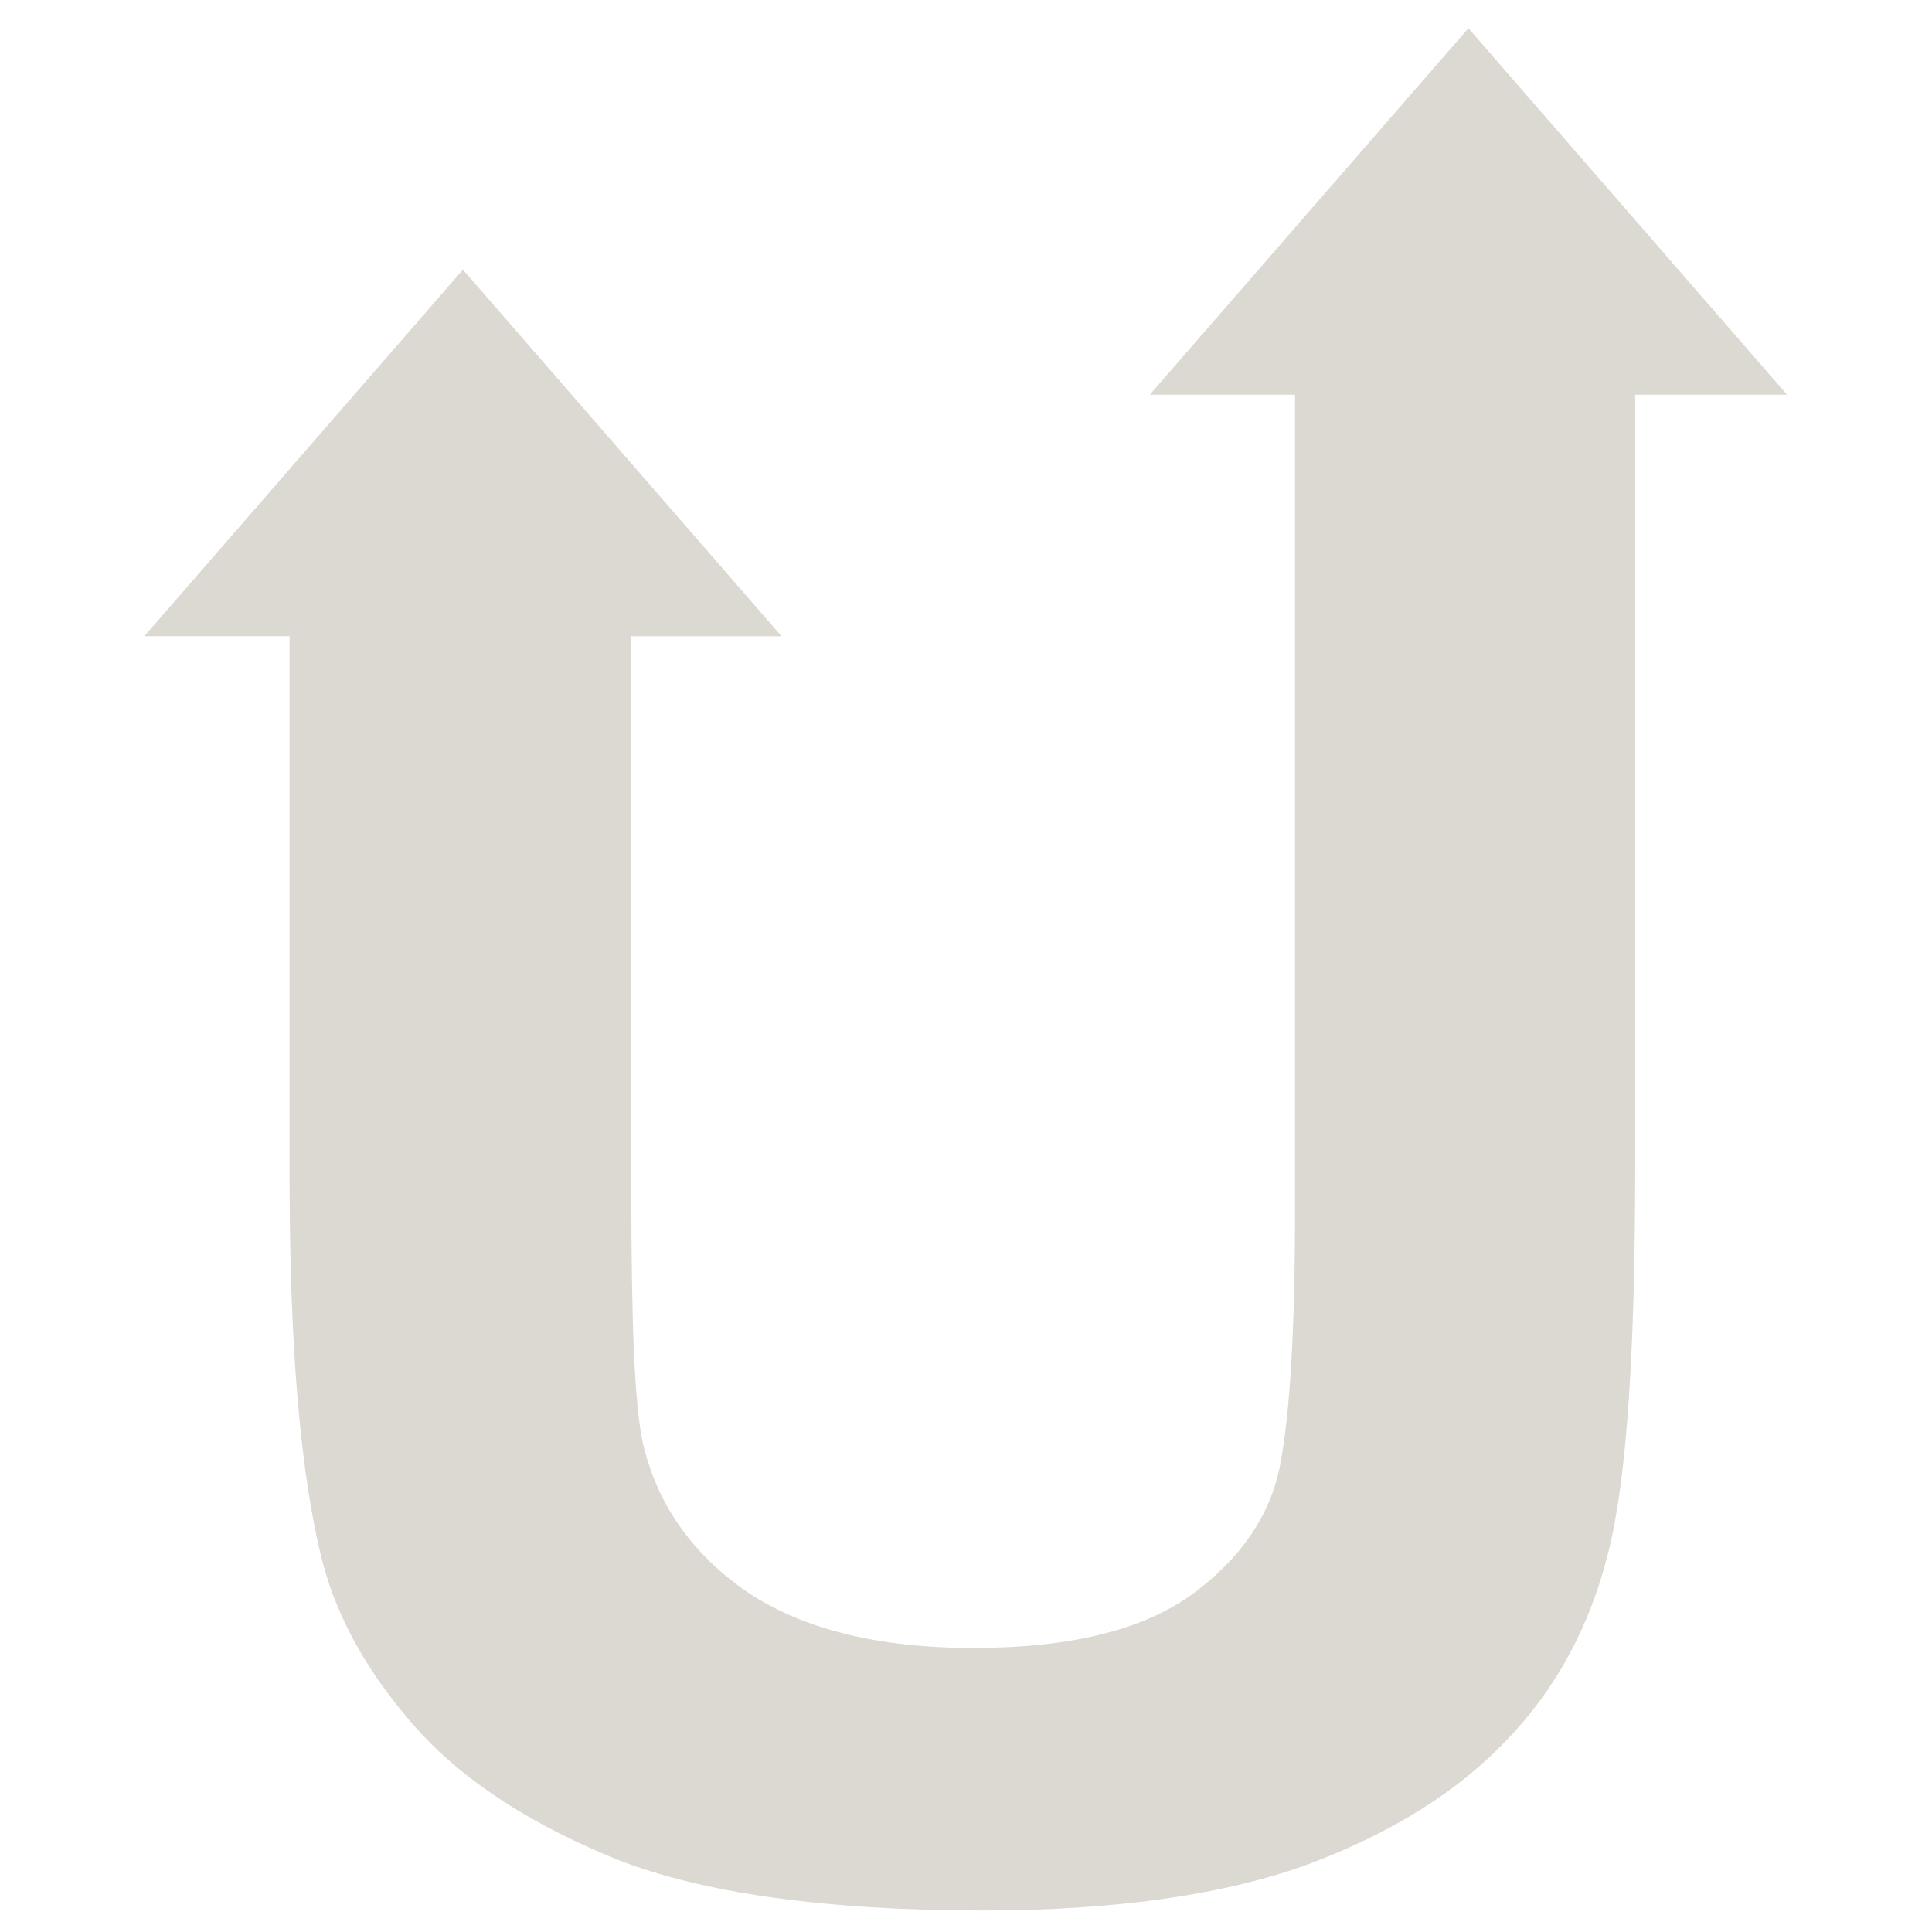
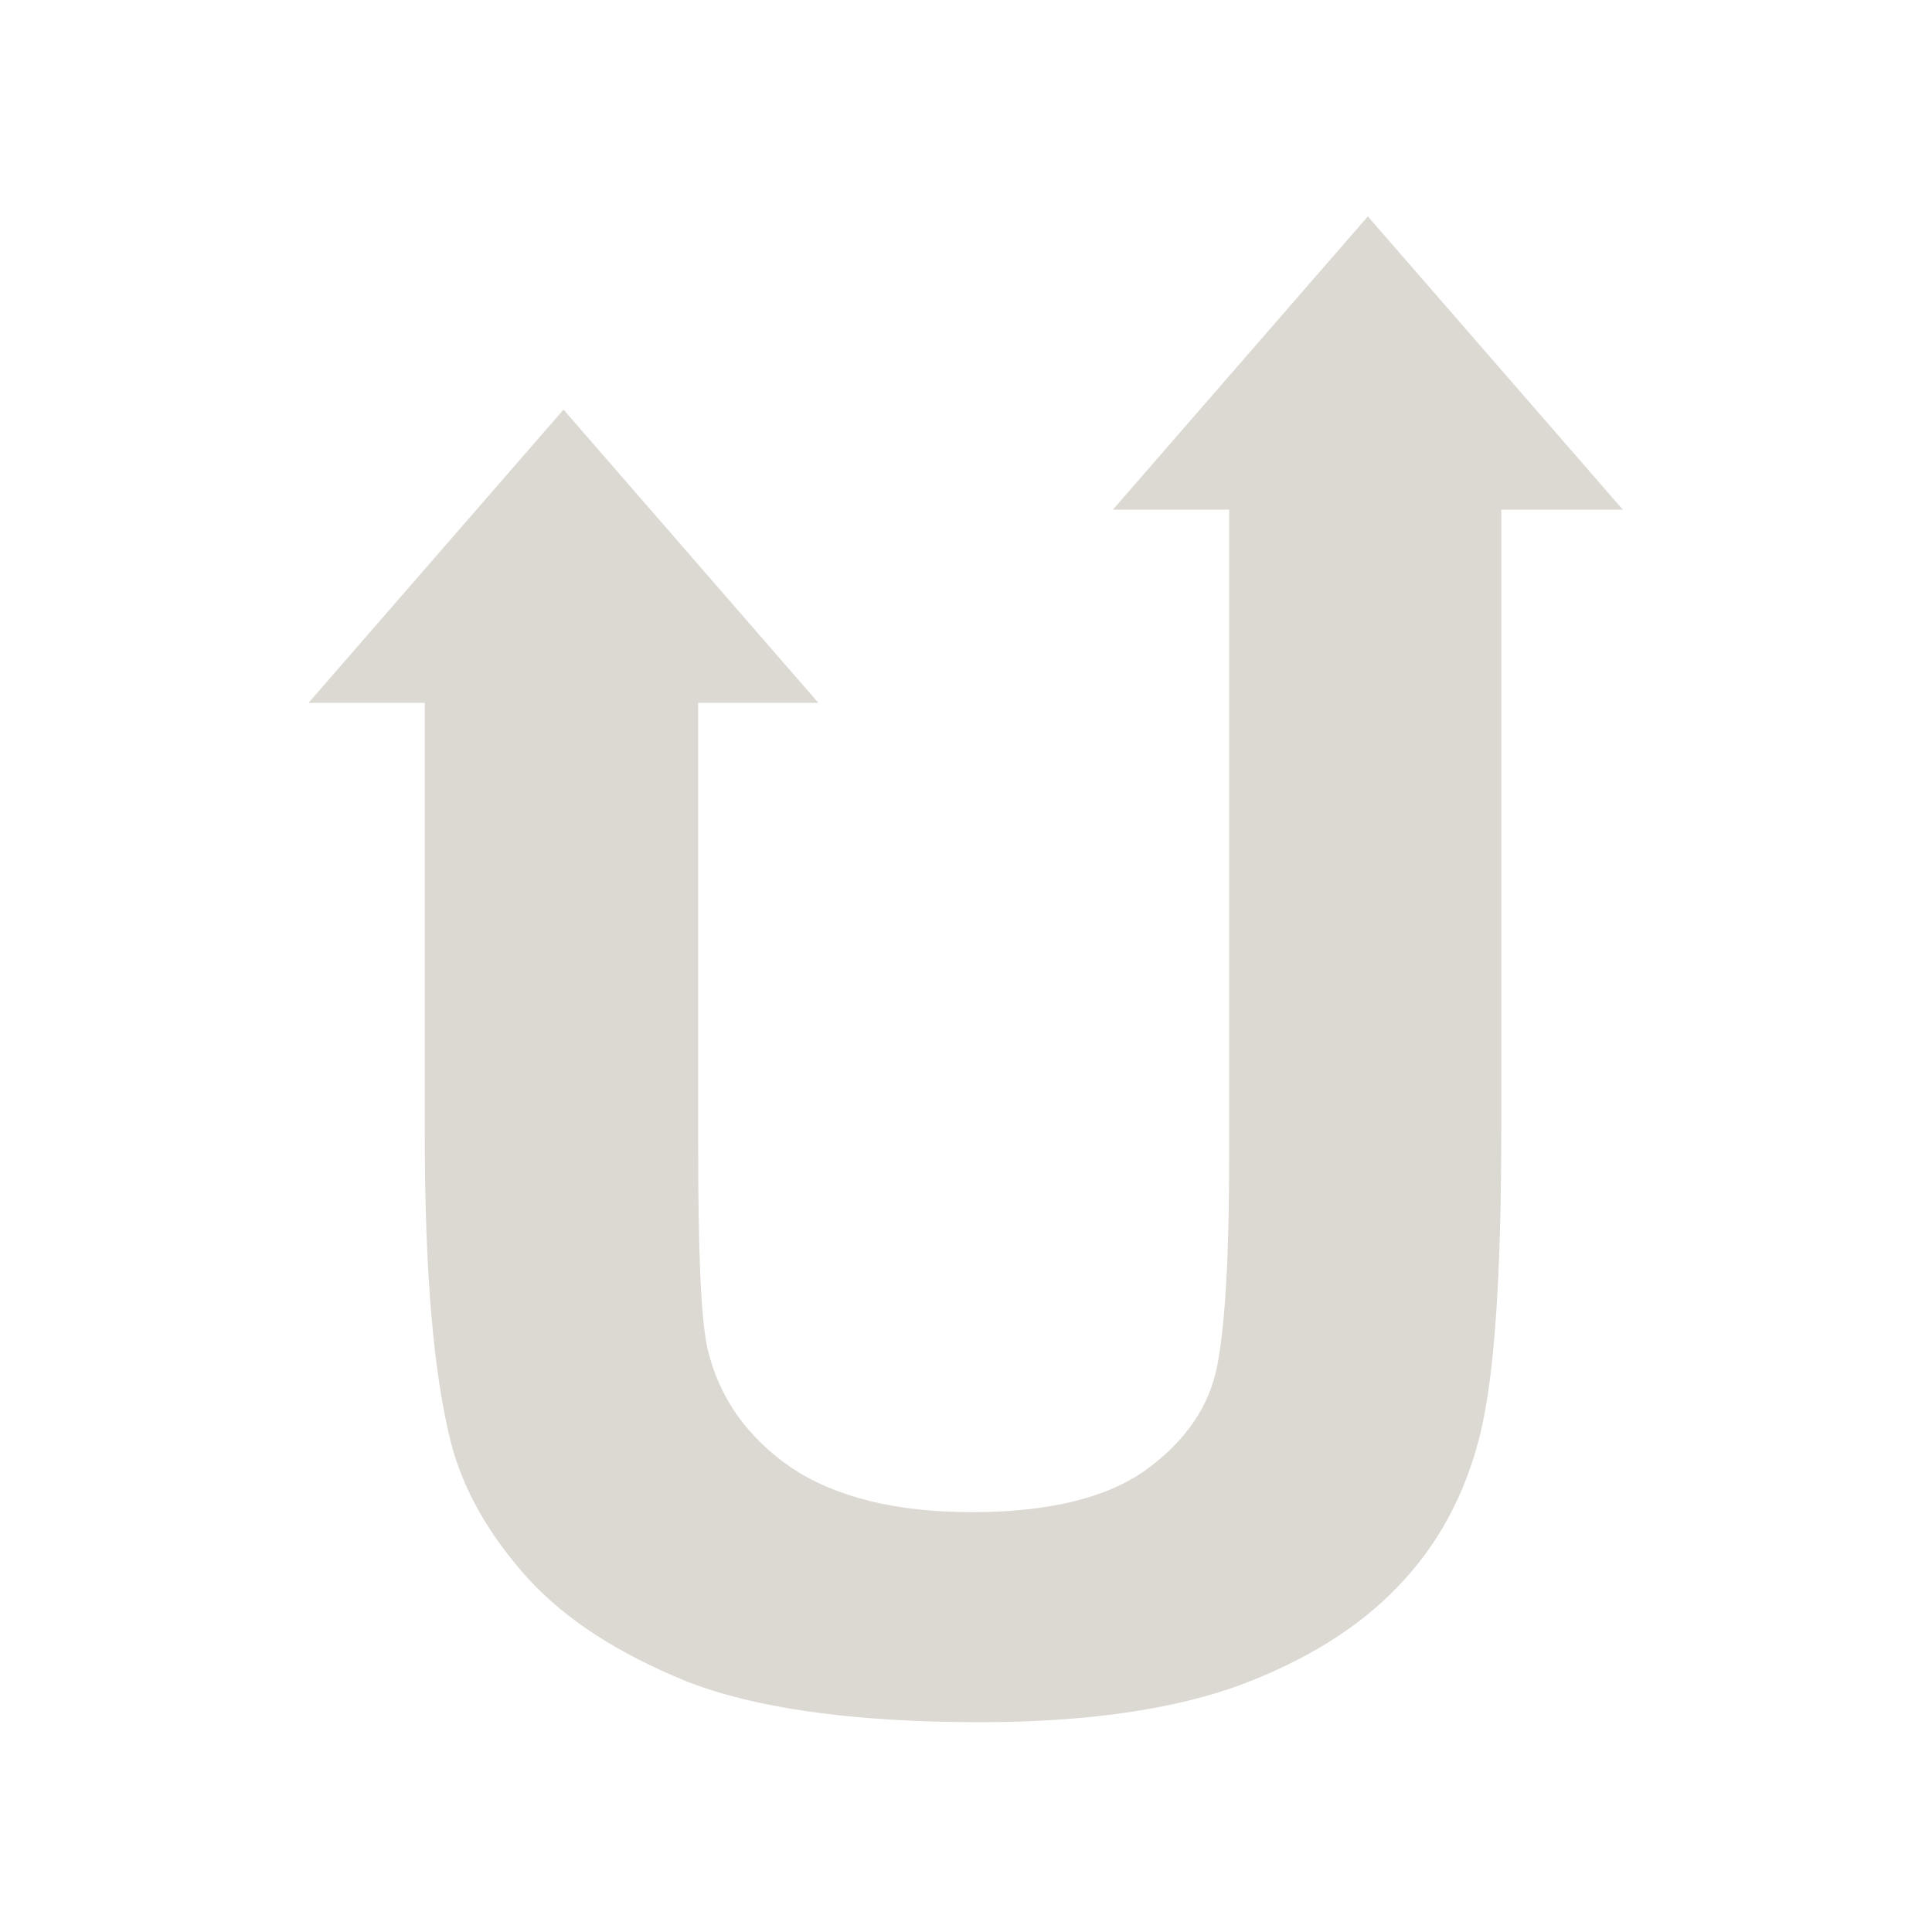
<svg xmlns="http://www.w3.org/2000/svg" id="svg2" height="48px" width="48px" version="1.1">
  <defs id="defs3">
    <linearGradient id="linearGradient2819">
      <stop id="stop2821" offset="0" style="stop-color:#fafe52;stop-opacity:1;" />
      <stop id="stop2055" offset="0.675" style="stop-color:#ef9429;stop-opacity:1;" />
      <stop id="stop2823" offset="1" style="stop-color:#e52b00;stop-opacity:1;" />
    </linearGradient>
  </defs>
  <g id="layer1">
-     <path id="text1291" d="m 11.502,6.7 -7.917,9.107 3.61,0 0,13.444 c 0,4.208 0.267,7.402 0.82,9.558 0.381,1.454 1.178,2.85 2.379,4.184 1.201,1.317 2.863,2.361 4.922,3.2 2.078,0.821 5.102,1.272 9.107,1.272 3.318,0 6.022,-0.396 8.081,-1.149 2.059,-0.77 3.702,-1.794 4.922,-3.077 1.239,-1.283 2.086,-2.853 2.543,-4.717 0.458,-1.865 0.656,-5.042 0.656,-9.558 l 0,-19.156 3.774,0 -7.917,-9.107 -7.917,9.107 3.61,0 0,20.182 c -2.9e-5,2.977 -0.121,5.116 -0.369,6.399 -0.248,1.283 -0.995,2.351 -2.215,3.241 -1.22,0.872 -3.012,1.313 -5.415,1.313 -2.364,5e-6 -4.247,-0.471 -5.62,-1.395 -1.354,-0.941 -2.222,-2.152 -2.584,-3.692 -0.21,-0.958 -0.287,-3.043 -0.287,-6.276 l 0,-13.772 3.733,0 z" style="font-style:normal;font-variant:normal;font-weight:bold;font-stretch:normal;font-size:42.267px;font-family:Arial;writing-mode:lr-tb;text-anchor:start;fill:#dcd8d2;fill-opacity:1;stroke:none;stroke-width:0.5;stroke-linecap:butt;stroke-linejoin:miter;stroke-miterlimit:4;stroke-dasharray:none;stroke-opacity:1" />
+     <path id="text1291" d="m 14,10.177 -6.334,7.285 2.888,0 0,10.755 c 0,3.367 0.214,5.922 0.656,7.646 0.305,1.163 0.942,2.28 1.903,3.347 0.961,1.054 2.291,1.889 3.938,2.56 1.663,0.657 4.082,1.017 7.285,1.017 2.654,0 4.817,-0.317 6.465,-0.919 1.647,-0.616 2.962,-1.435 3.938,-2.461 0.991,-1.026 1.668,-2.282 2.035,-3.774 0.366,-1.492 0.525,-4.033 0.525,-7.646 l 0,-15.325 3.019,0 -6.334,-7.285 -6.334,7.285 2.888,0 0,16.146 c -2.3e-5,2.381 -0.097,4.093 -0.295,5.119 -0.198,1.026 -0.796,1.881 -1.772,2.592 -0.976,0.698 -2.41,1.05 -4.332,1.05 -1.892,4e-6 -3.398,-0.377 -4.496,-1.116 -1.083,-0.753 -1.778,-1.722 -2.067,-2.953 -0.168,-0.766 -0.23,-2.434 -0.23,-5.021 l 0,-11.017 2.986,0 z" style="font-style:normal;font-variant:normal;font-weight:bold;font-stretch:normal;font-size:42.267px;font-family:Arial;writing-mode:lr-tb;text-anchor:start;fill:#dcd8d2;fill-opacity:1;stroke:none;stroke-width:0.5;stroke-linecap:butt;stroke-linejoin:miter;stroke-miterlimit:4;stroke-dasharray:none;stroke-opacity:1" />
  </g>
</svg>
